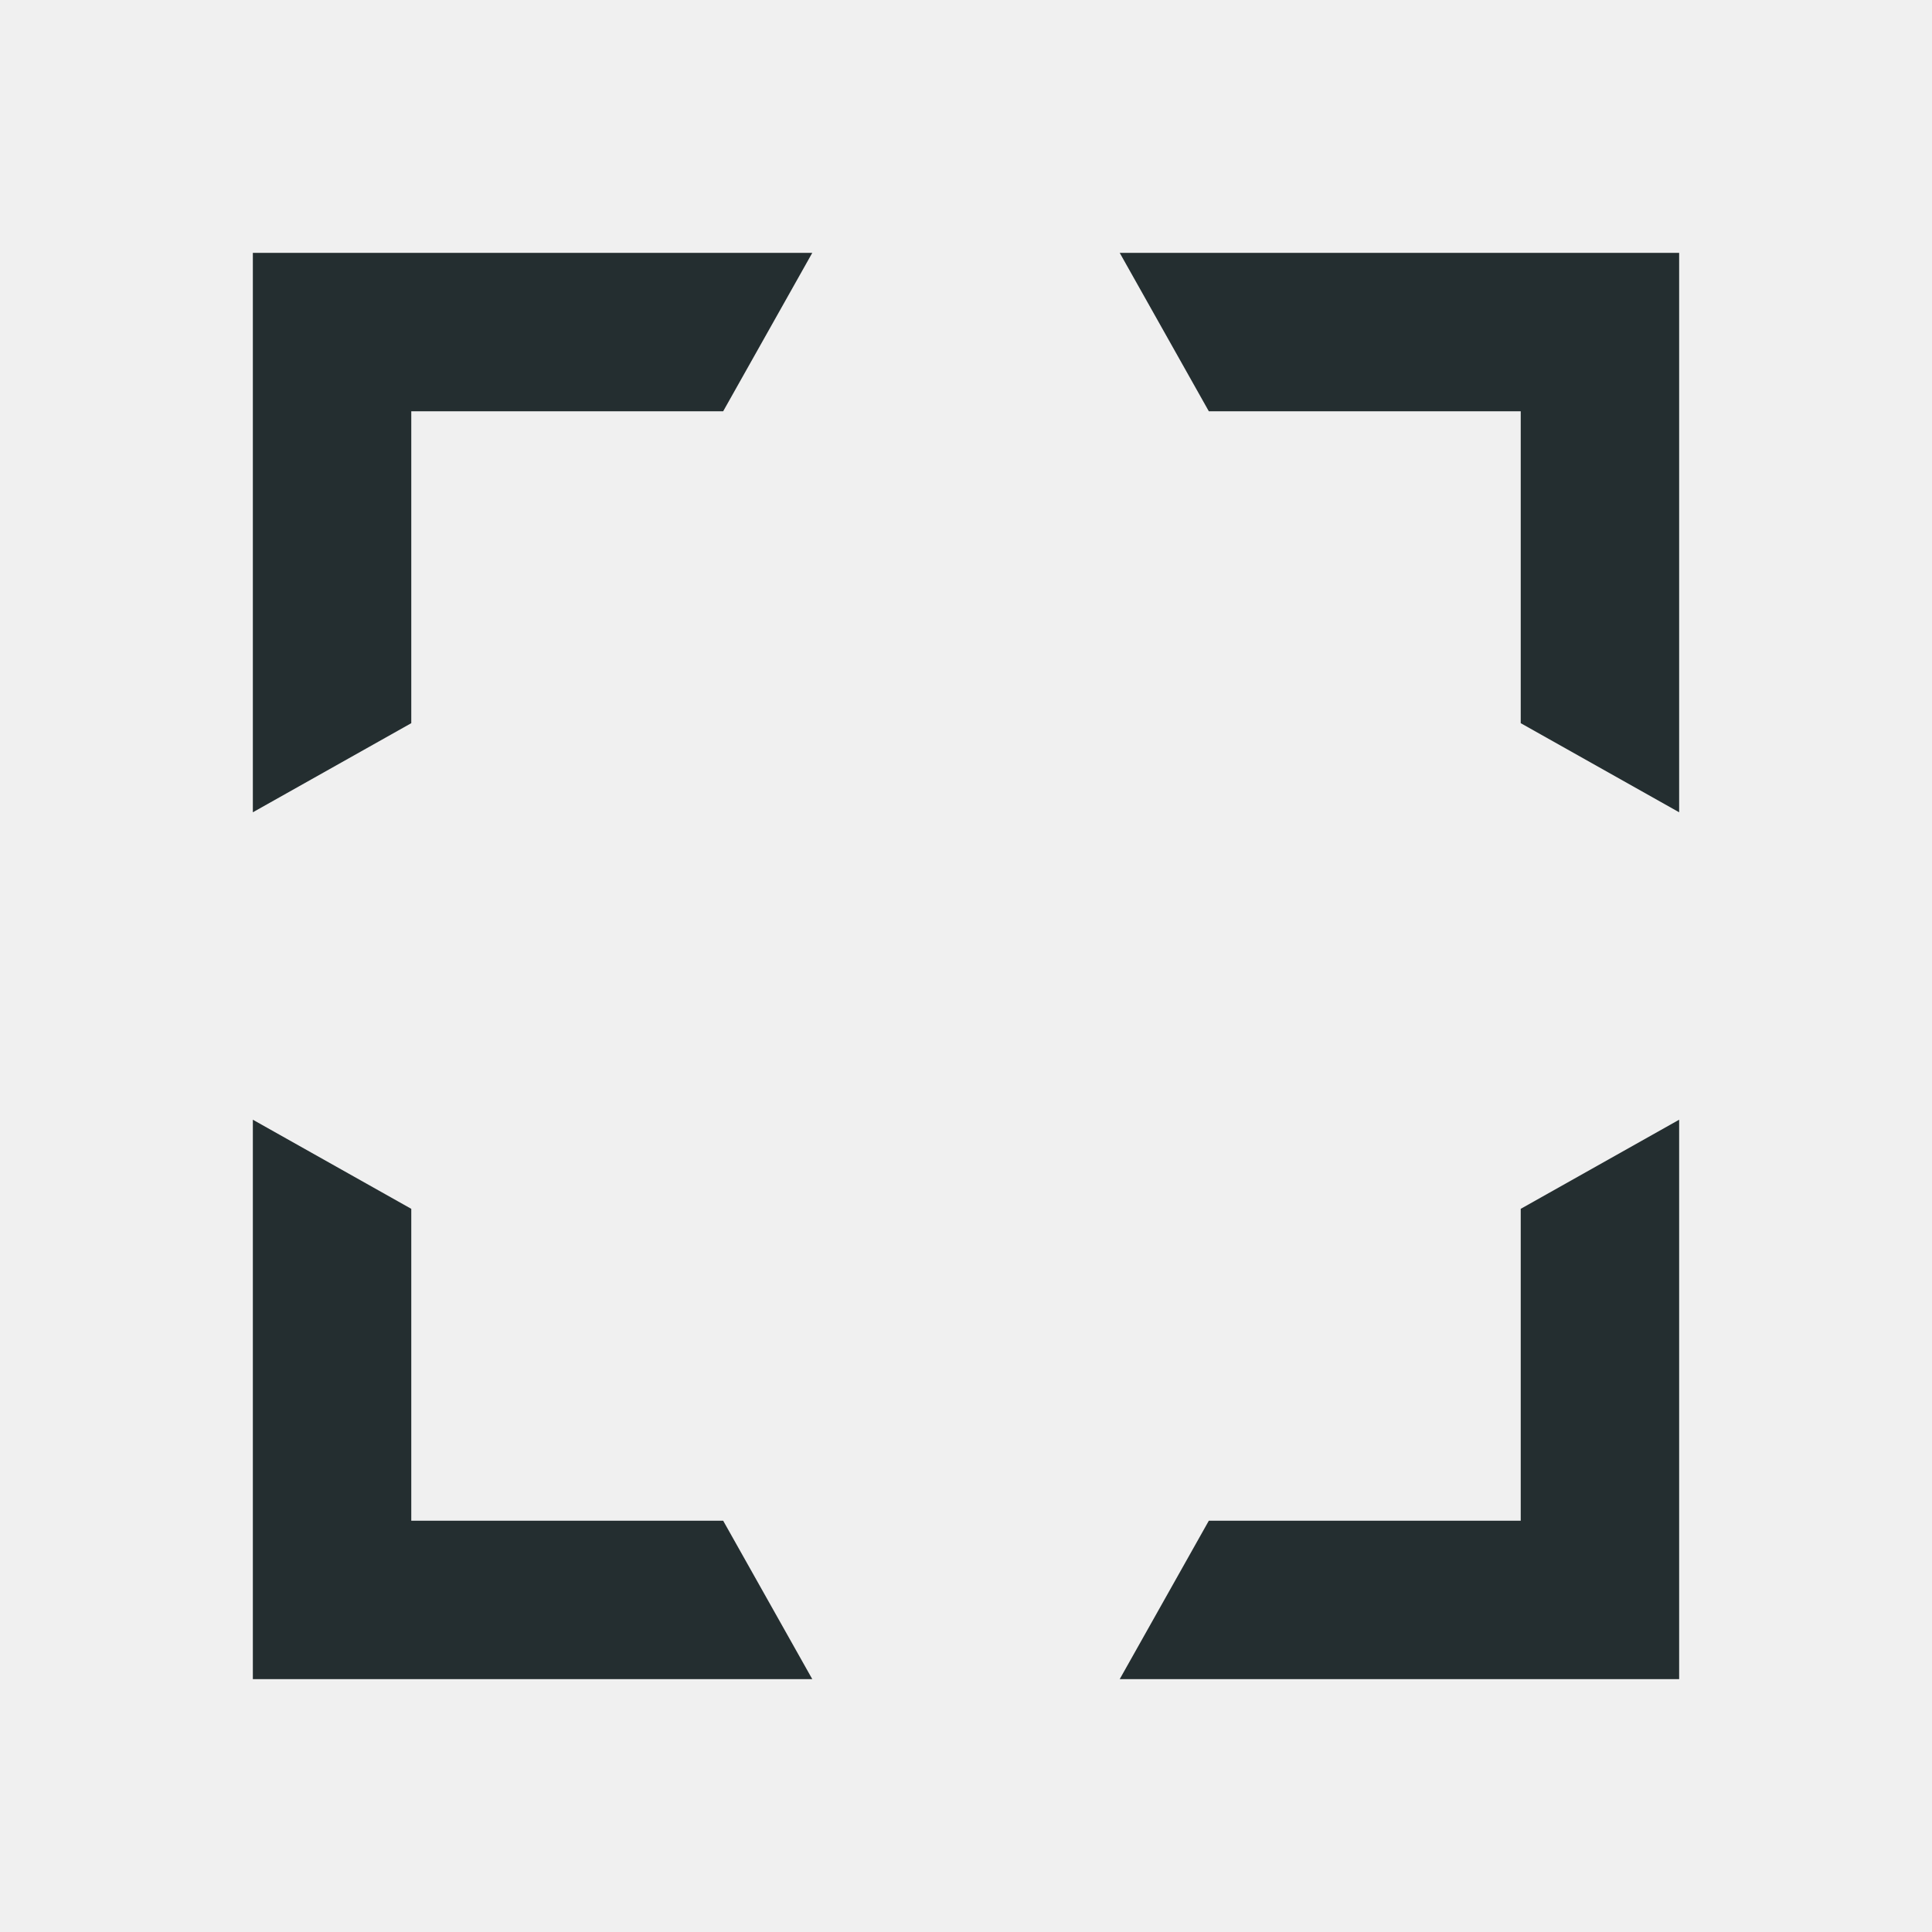
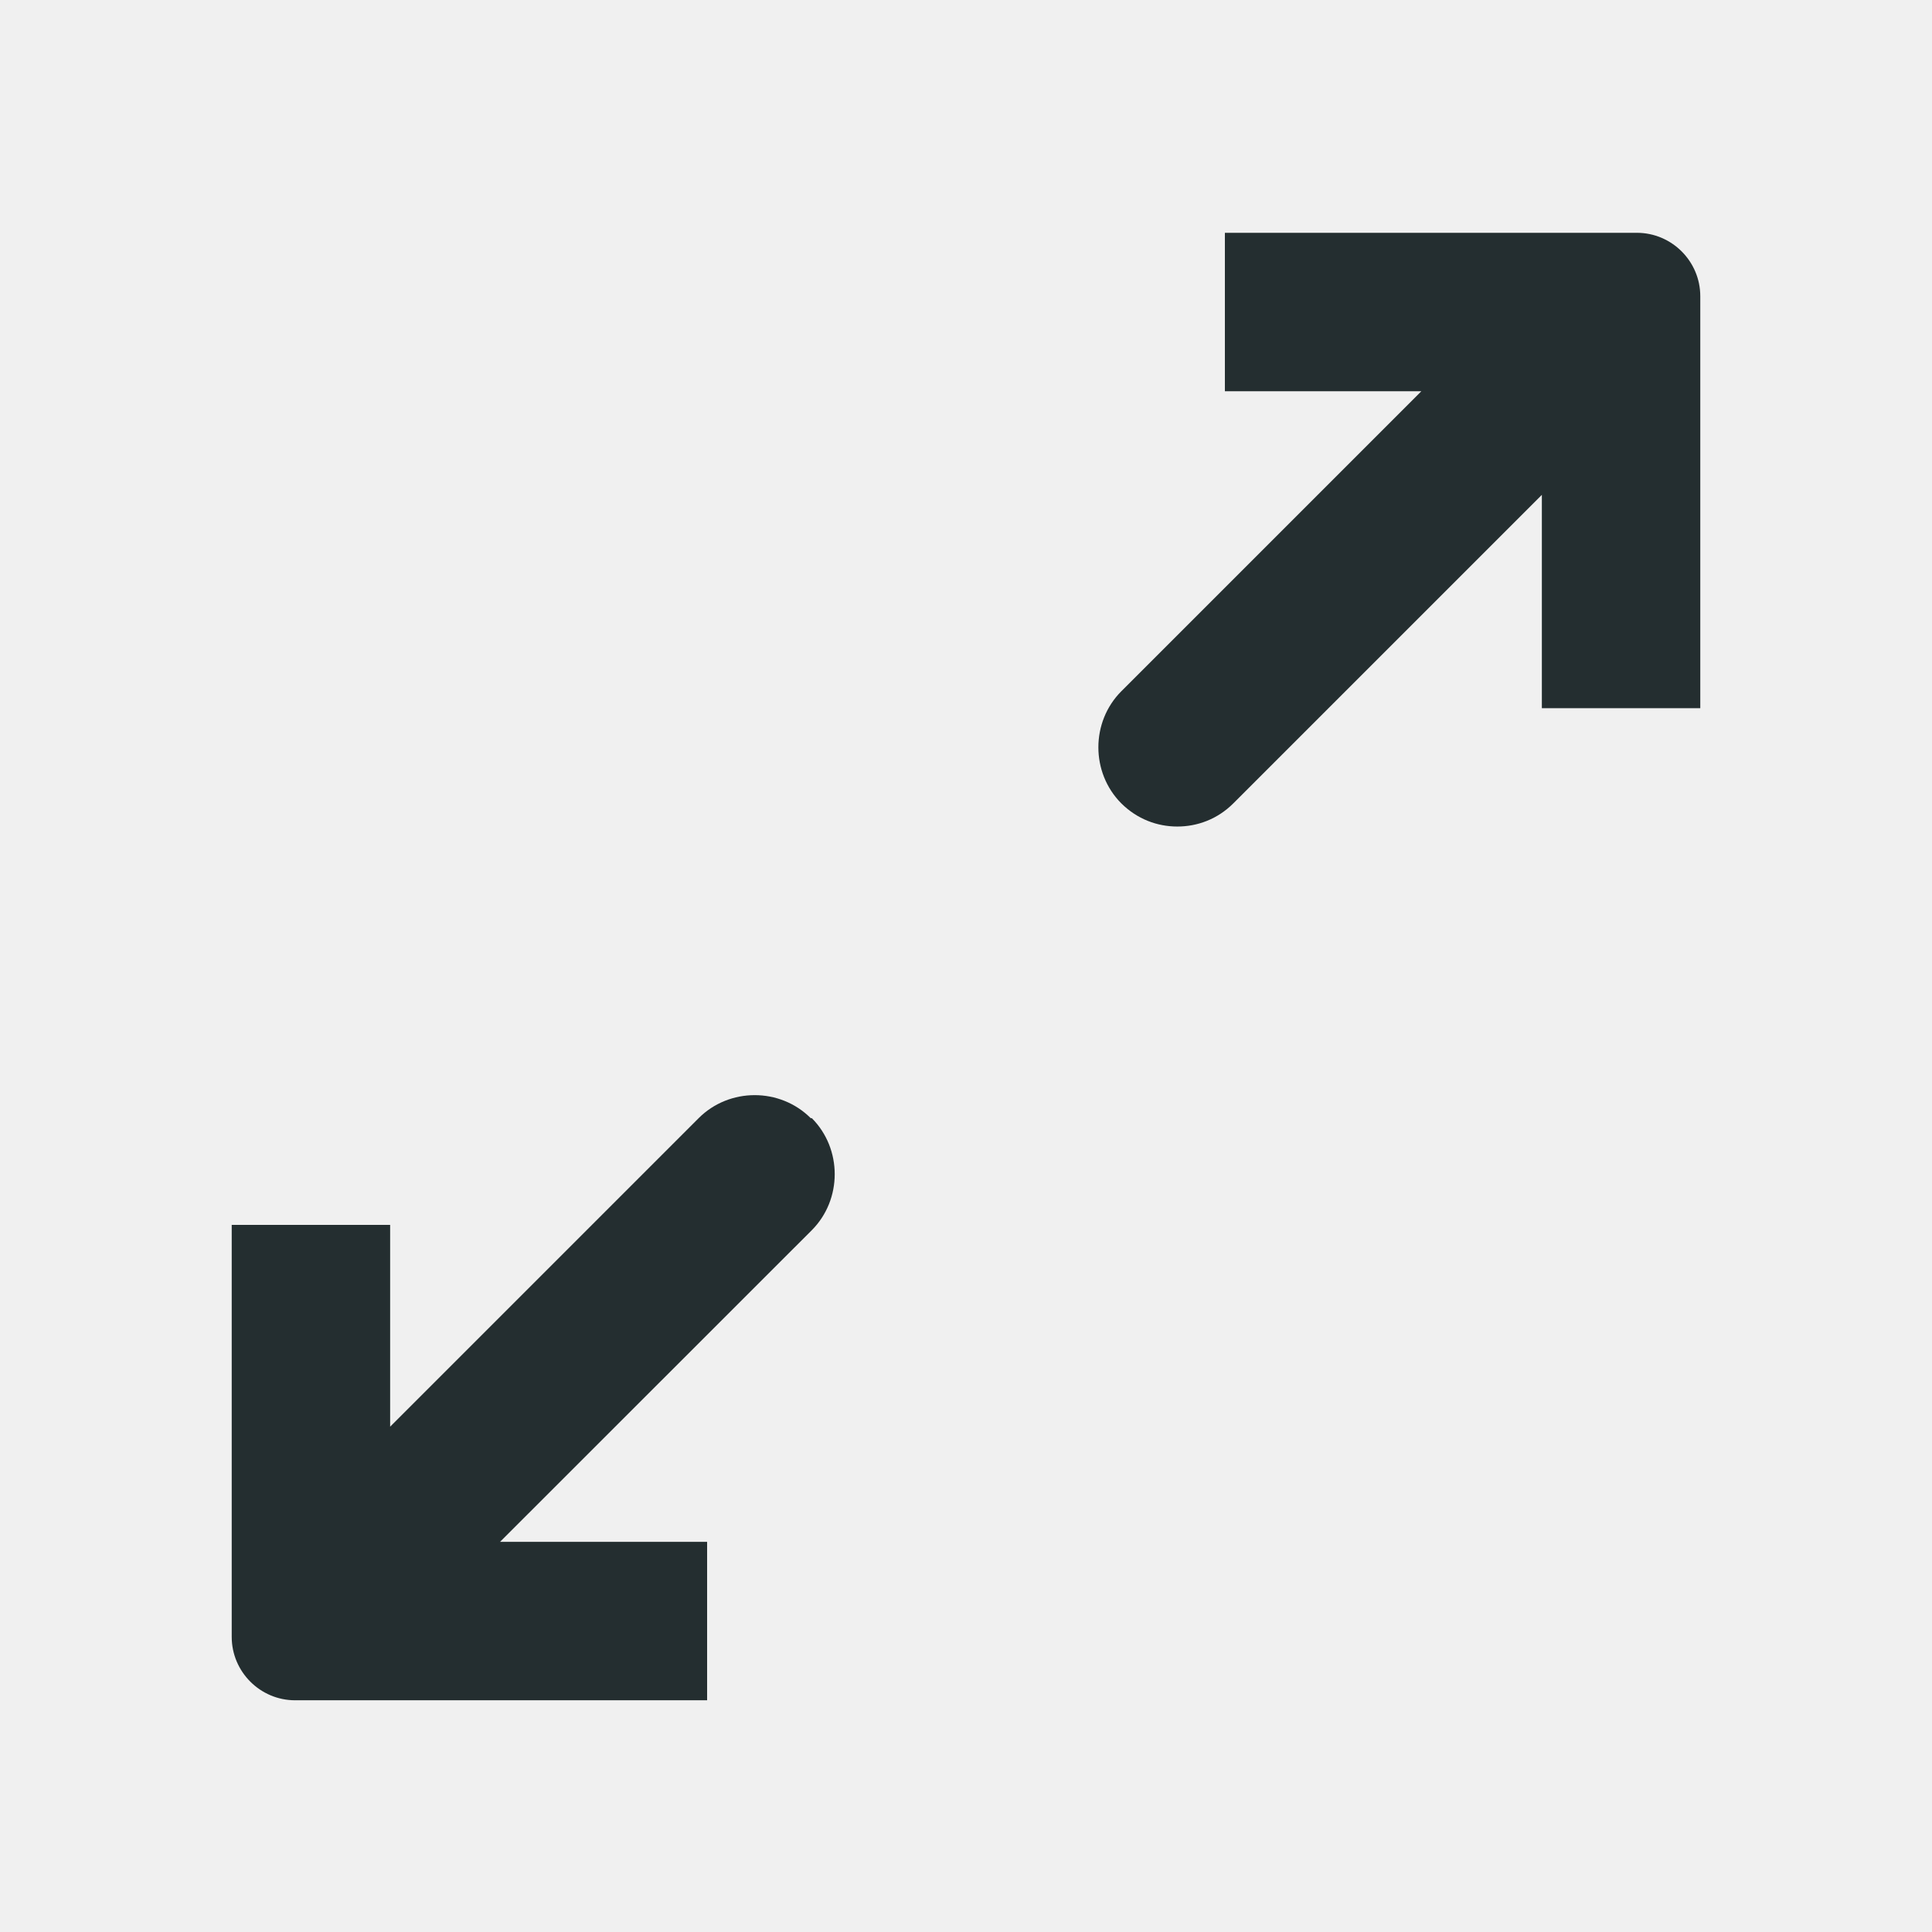
<svg xmlns="http://www.w3.org/2000/svg" width="16" height="16" viewBox="0 0 16 16" fill="none">
-   <path d="M5.989 3.406L6.727 2.094H2.094V6.727L3.406 5.989V3.406H5.989Z" fill="#242E30" />
-   <path d="M10.011 3.406H12.594V5.989L13.906 6.727V2.094H9.273L10.011 3.406Z" fill="#242E30" />
-   <path d="M12.594 10.011V12.594H10.011L9.273 13.906H13.906V9.273L12.594 10.011Z" fill="#242E30" />
-   <path d="M3.406 10.011L2.094 9.273V13.906H6.727L5.989 12.594H3.406V10.011Z" fill="#242E30" />
+   <g clip-path="url(#clip0_14866_588)">
+     <path d="M13.556 1.928H10.144V3.24H11.771L9.286 5.725C9.033 5.979 9.033 6.399 9.286 6.653C9.418 6.784 9.584 6.845 9.75 6.845C9.916 6.845 10.083 6.784 10.214 6.653L12.769 4.098V5.865H14.081V2.453C14.081 2.164 13.845 1.928 13.556 1.928Z" fill="#242E30" />
+     <path d="M6.714 9.26C6.46 9.006 6.04 9.006 5.786 9.26L3.231 11.815V10.144H1.919V13.556C1.919 13.845 2.155 14.081 2.444 14.081H5.856V12.769H4.141L6.723 10.188C6.976 9.934 6.976 9.514 6.723 9.26H6.714Z" fill="#242E30" />
+   </g>
+   <defs>
+     <clipPath id="clip0_14866_588">
+       <rect width="14" height="14" fill="white" transform="translate(1 1)" />
+     </clipPath>
+   </defs>
</svg>
